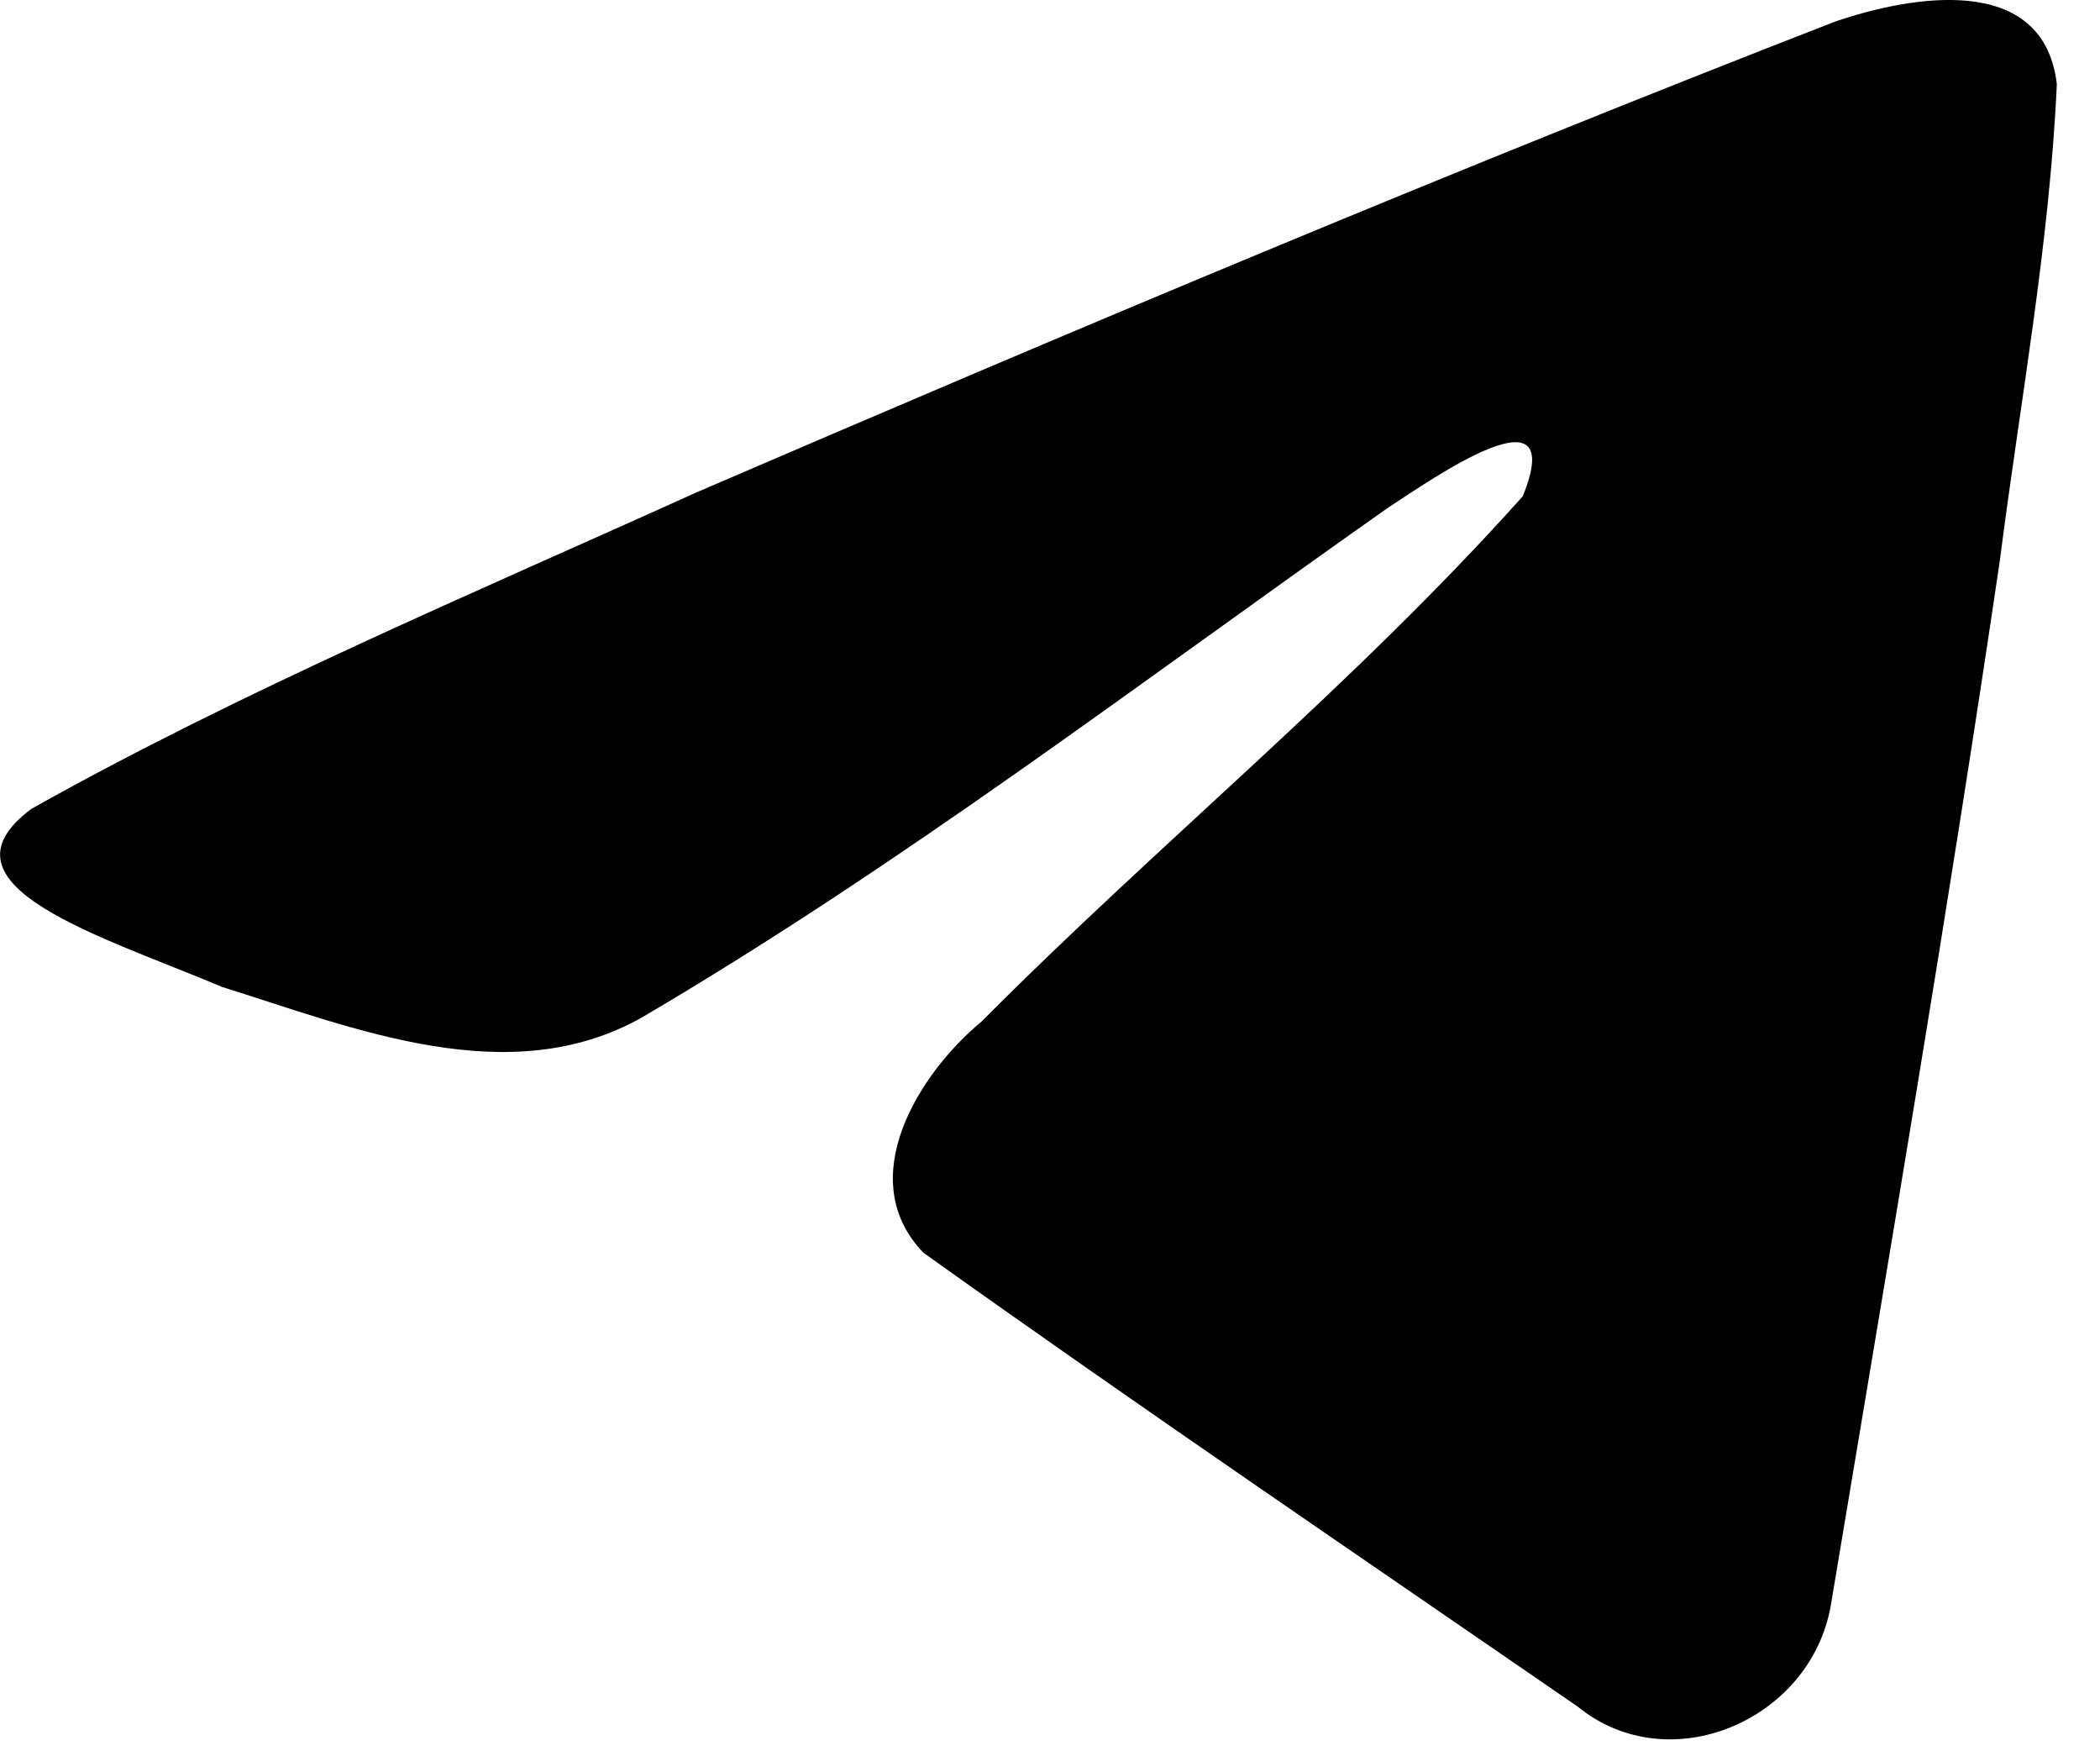
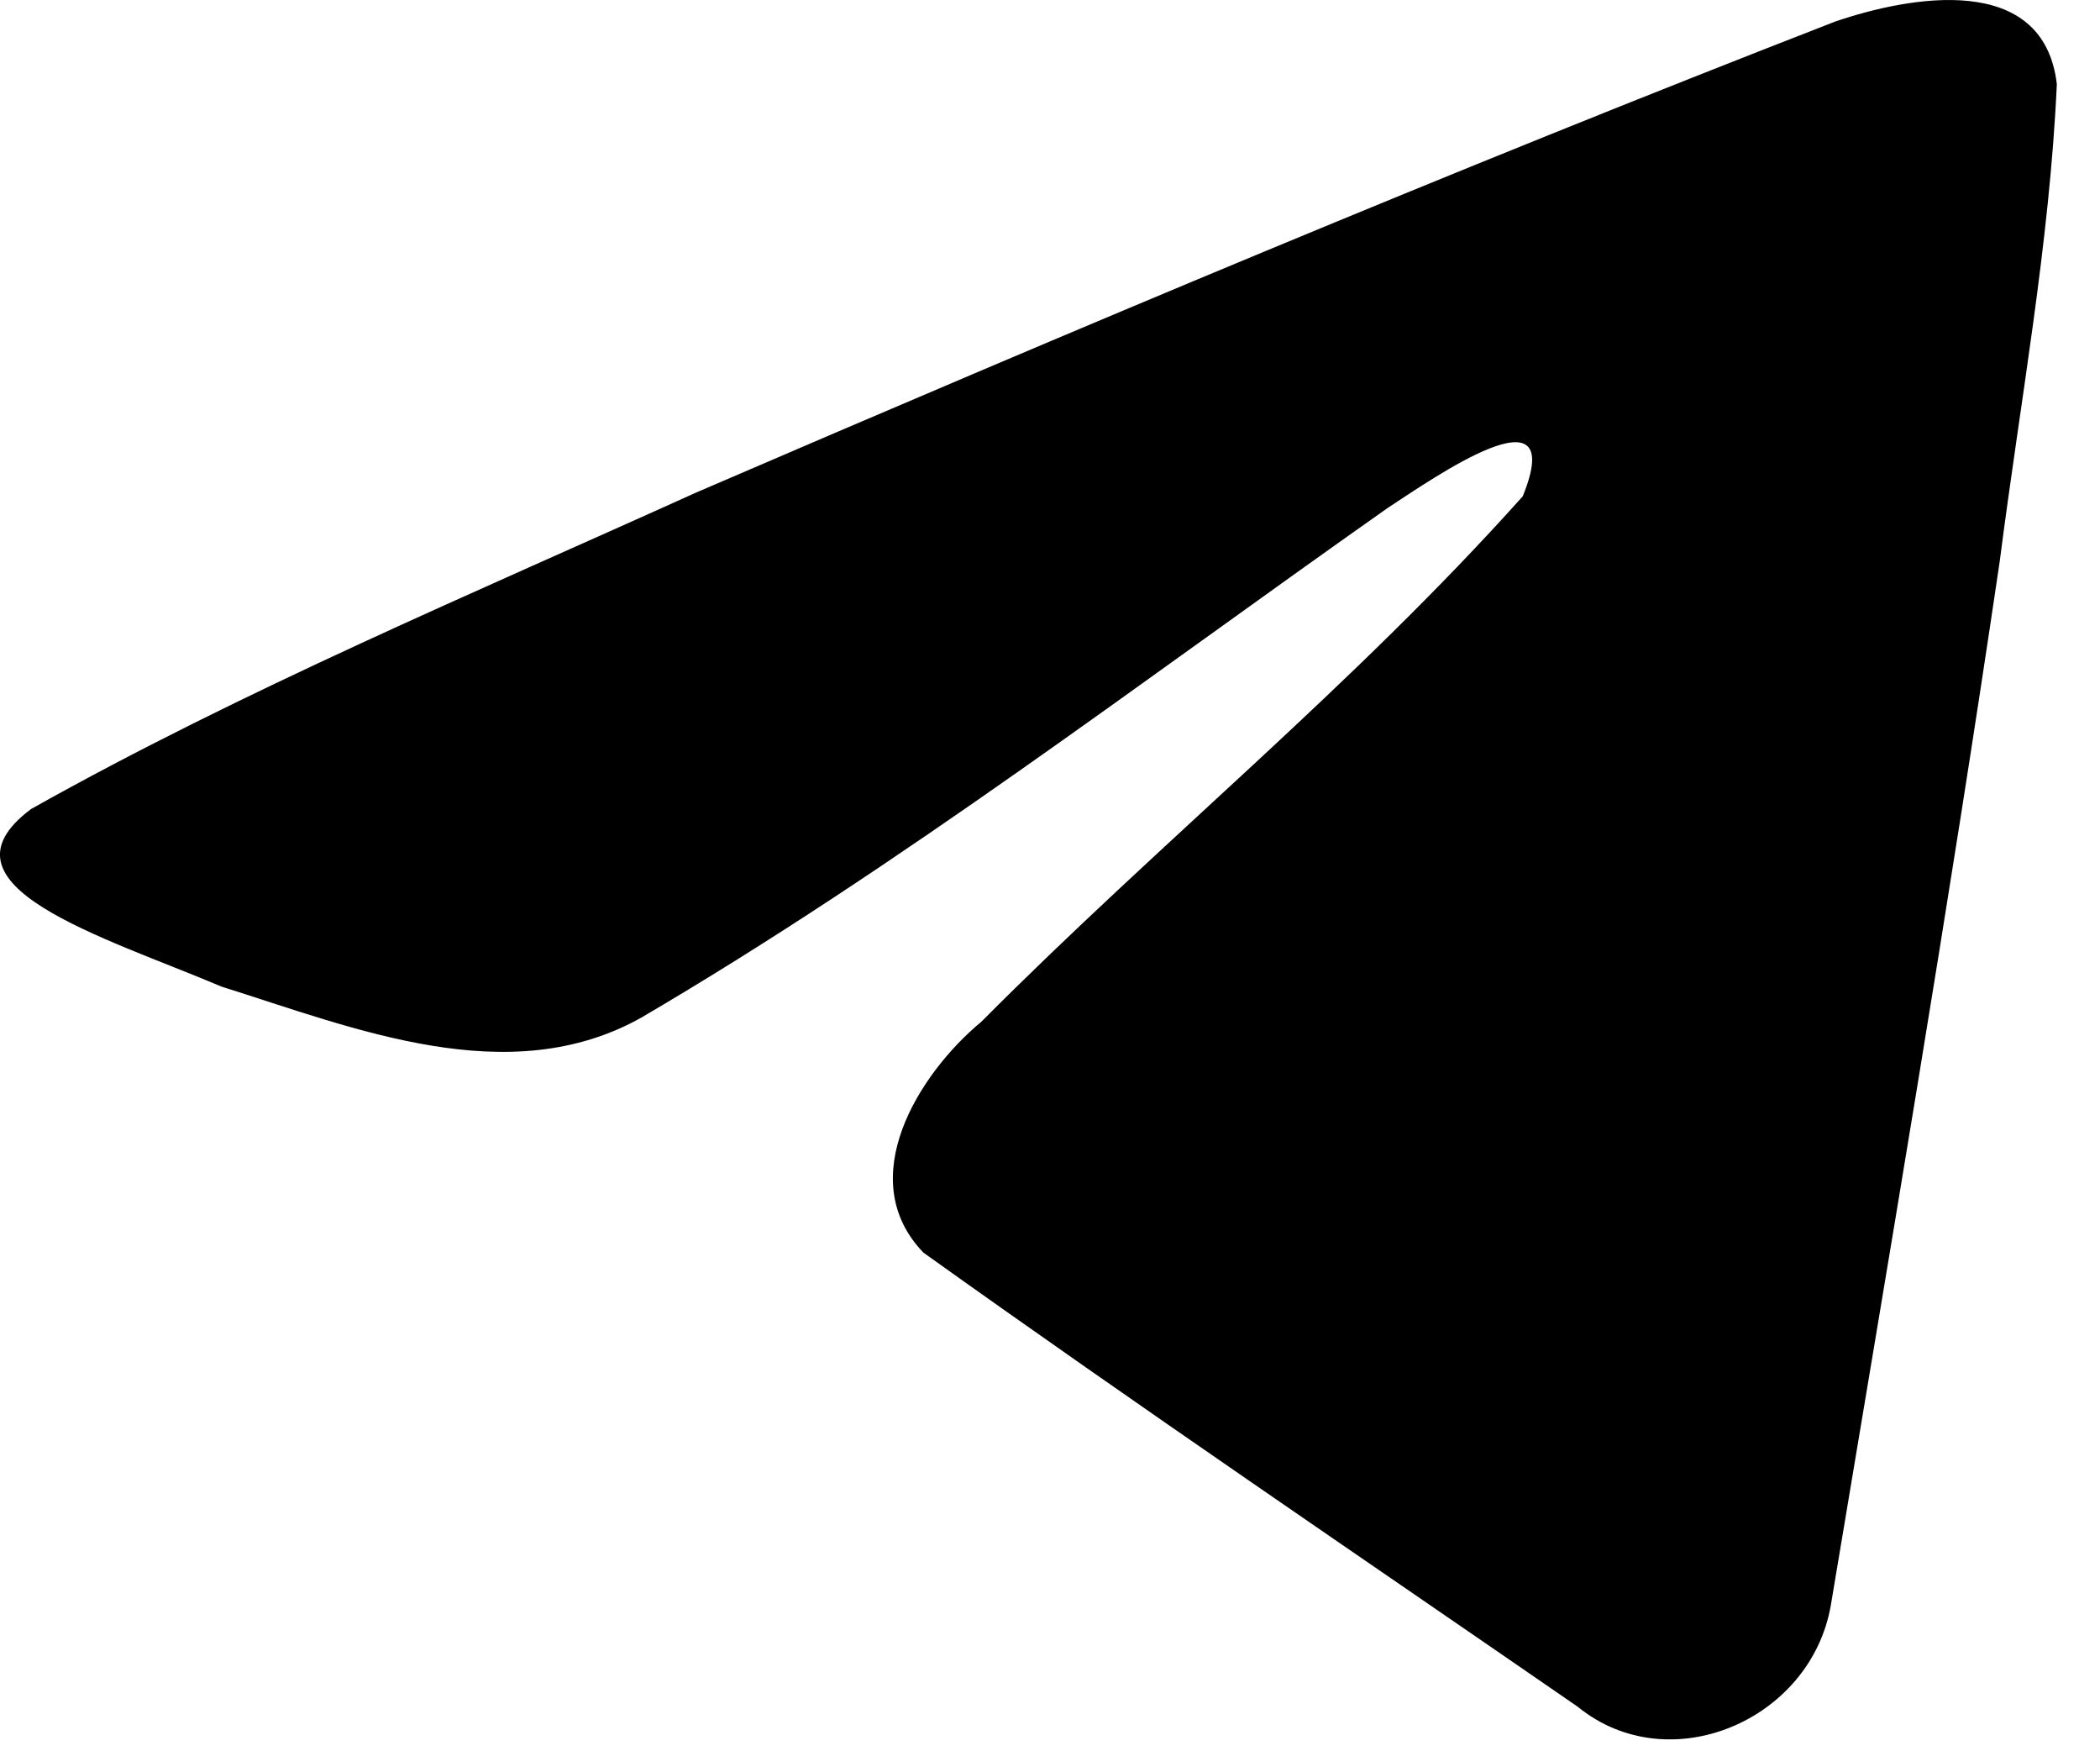
<svg xmlns="http://www.w3.org/2000/svg" width="18" height="15" viewBox="0 0 18 15" fill="none">
-   <path d="M.266 6.933C2.07 5.92 4.083 5.073 5.964 4.222 9.2 2.828 12.45 1.459 15.732.184c.638-.217 1.785-.43 1.898.537-.062 1.367-.315 2.726-.489 4.086-.441 2.989-.951 5.968-1.448 8.948-.172.992-1.39 1.506-2.169.87-1.873-1.29-3.76-2.57-5.609-3.89-.605-.629-.044-1.531.497-1.98 1.543-1.551 3.178-2.87 4.64-4.502.395-.972-.77-.153-1.155.098C9.786 5.837 7.726 7.413 5.5 8.72c-1.137.639-2.462.093-3.6-.264C.882 8.025-.612 7.59.267 6.933z" fill="currentColor" />
+   <path d="M0.266 6.933C2.07 5.919 4.083 5.073 5.964 4.222C9.2 2.828 12.45 1.459 15.732 0.184C16.37 -0.033 17.517 -0.245 17.63 0.721C17.568 2.088 17.315 3.447 17.141 4.807C16.7 7.796 16.19 10.775 15.693 13.755C15.521 14.747 14.303 15.261 13.524 14.626C11.651 13.334 9.764 12.056 7.915 10.734C7.31 10.106 7.871 9.204 8.412 8.755C9.955 7.204 11.591 5.885 13.052 4.253C13.447 3.281 12.282 4.1 11.897 4.351C9.786 5.837 7.726 7.413 5.499 8.719C4.362 9.358 3.037 8.812 1.9 8.455C0.881 8.024 -0.613 7.59 0.266 6.933Z" fill="currentColor" />
</svg>
